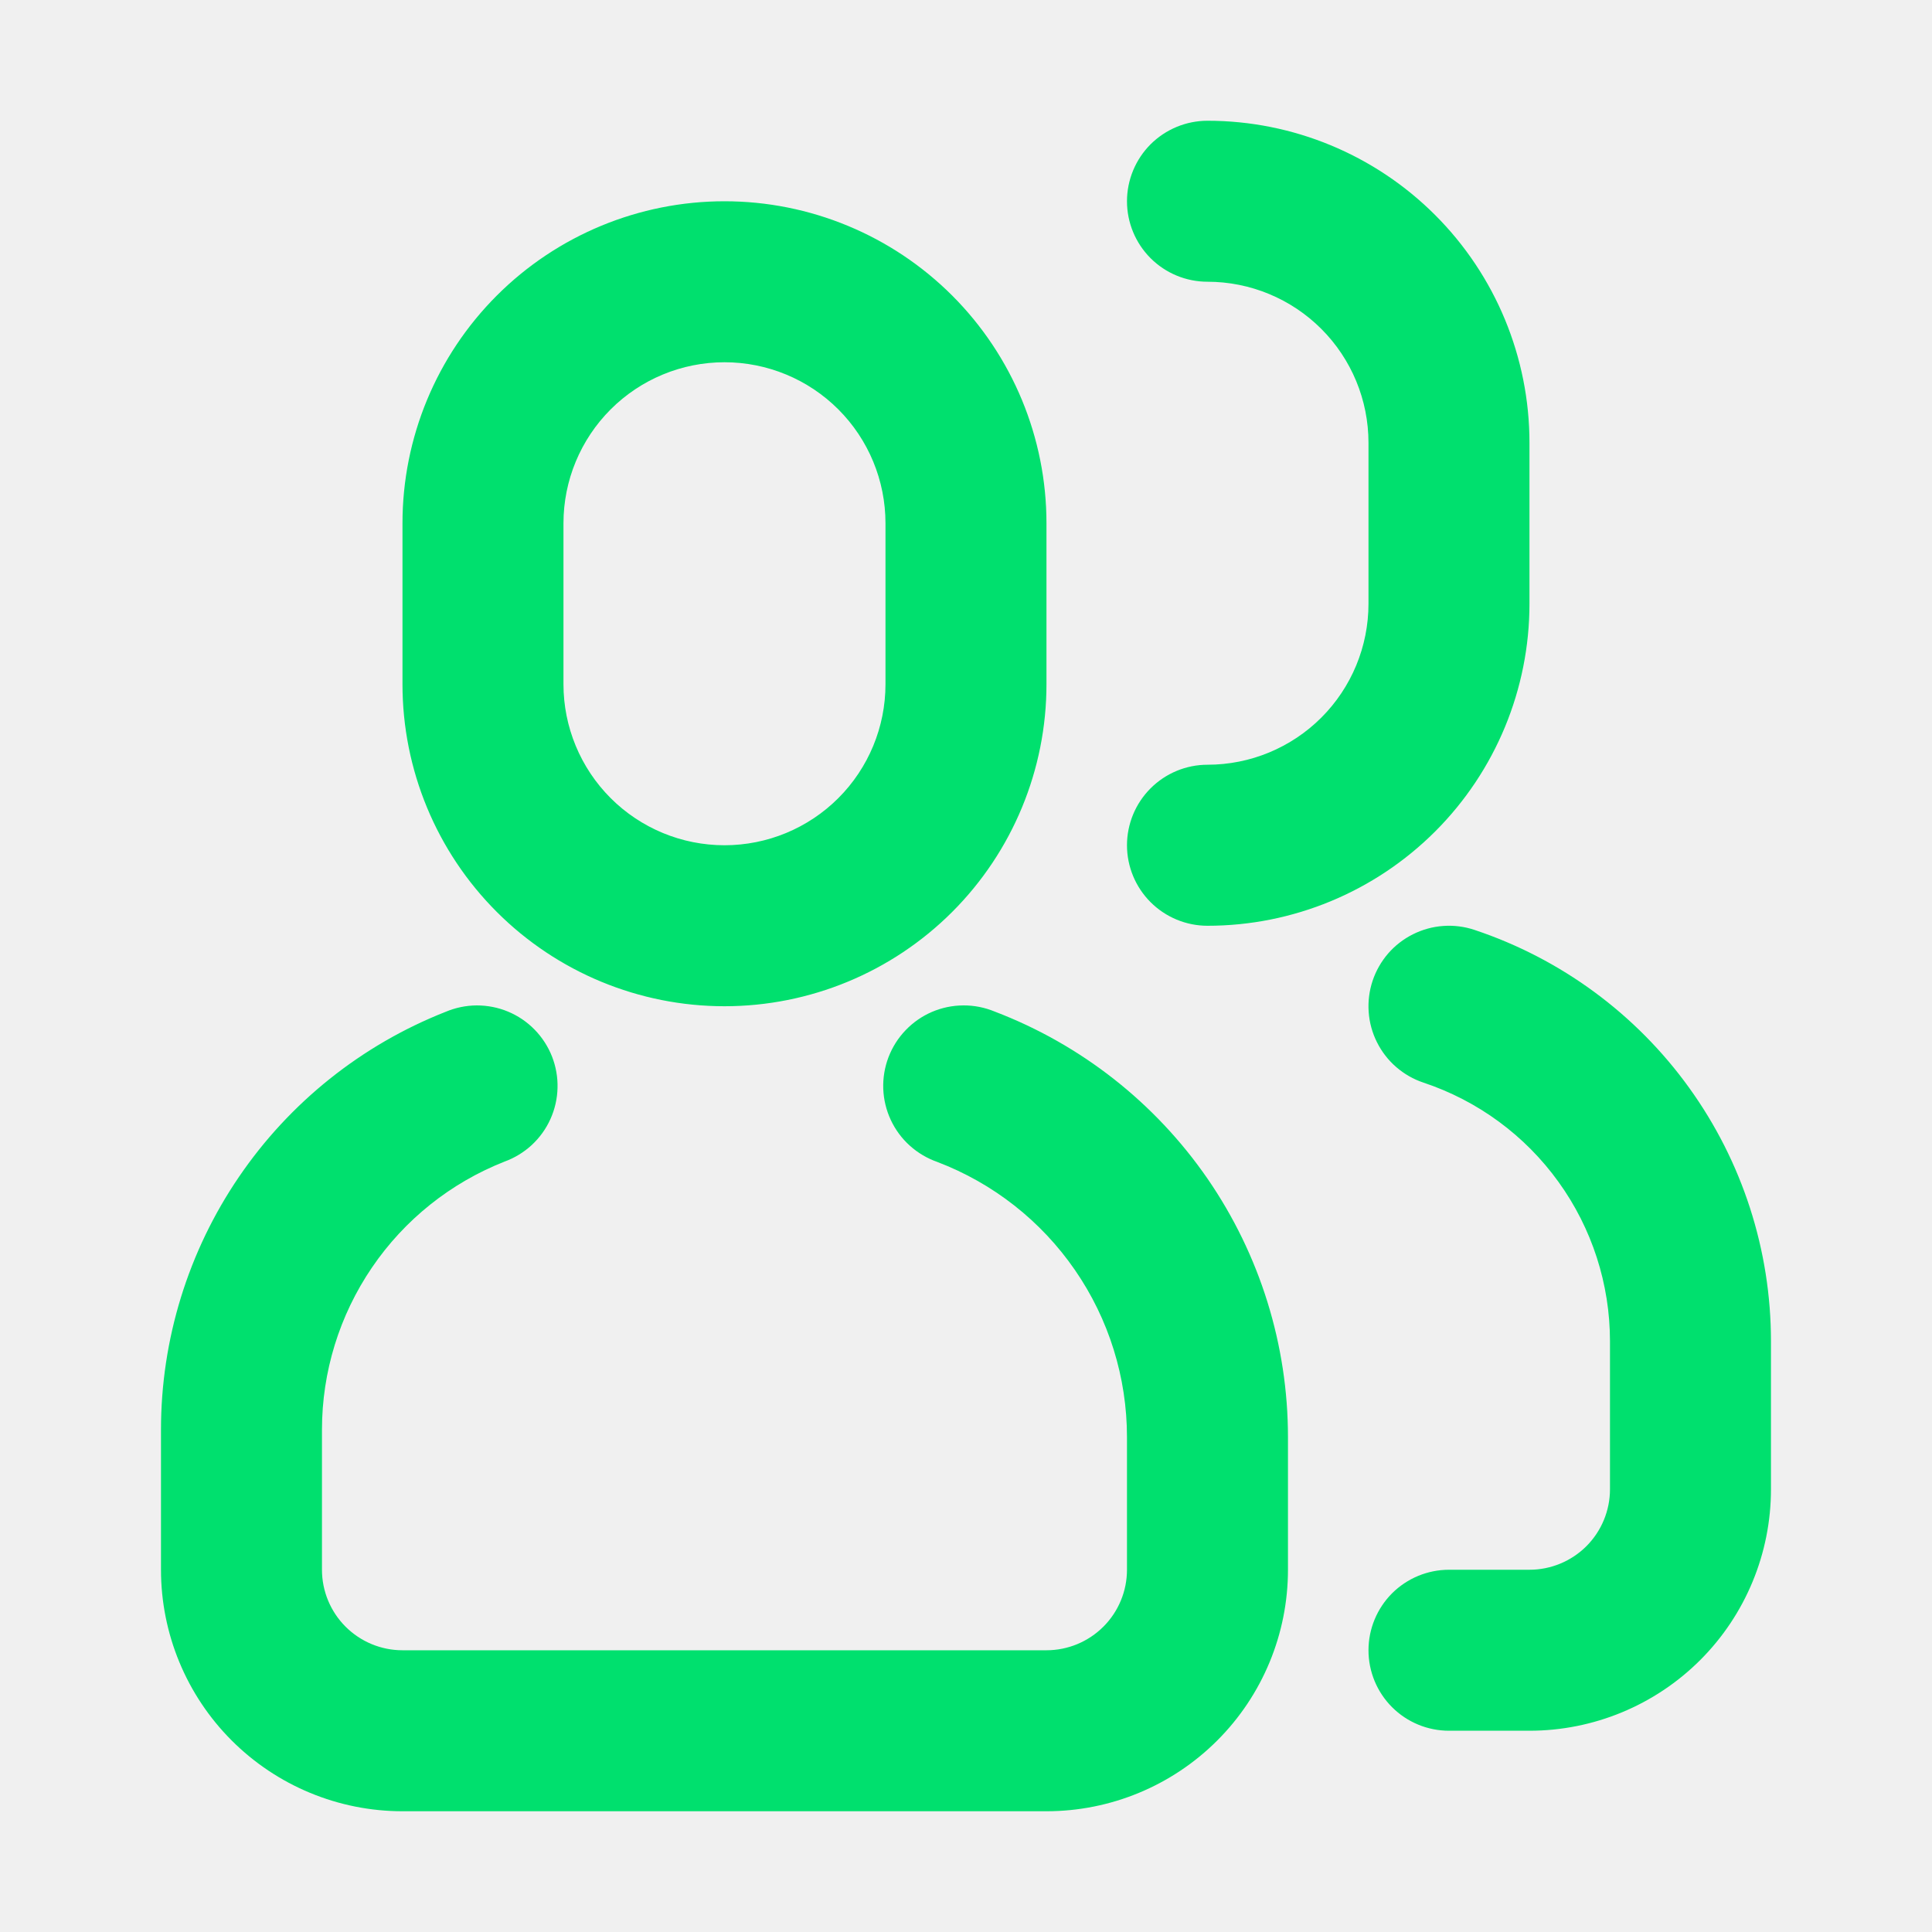
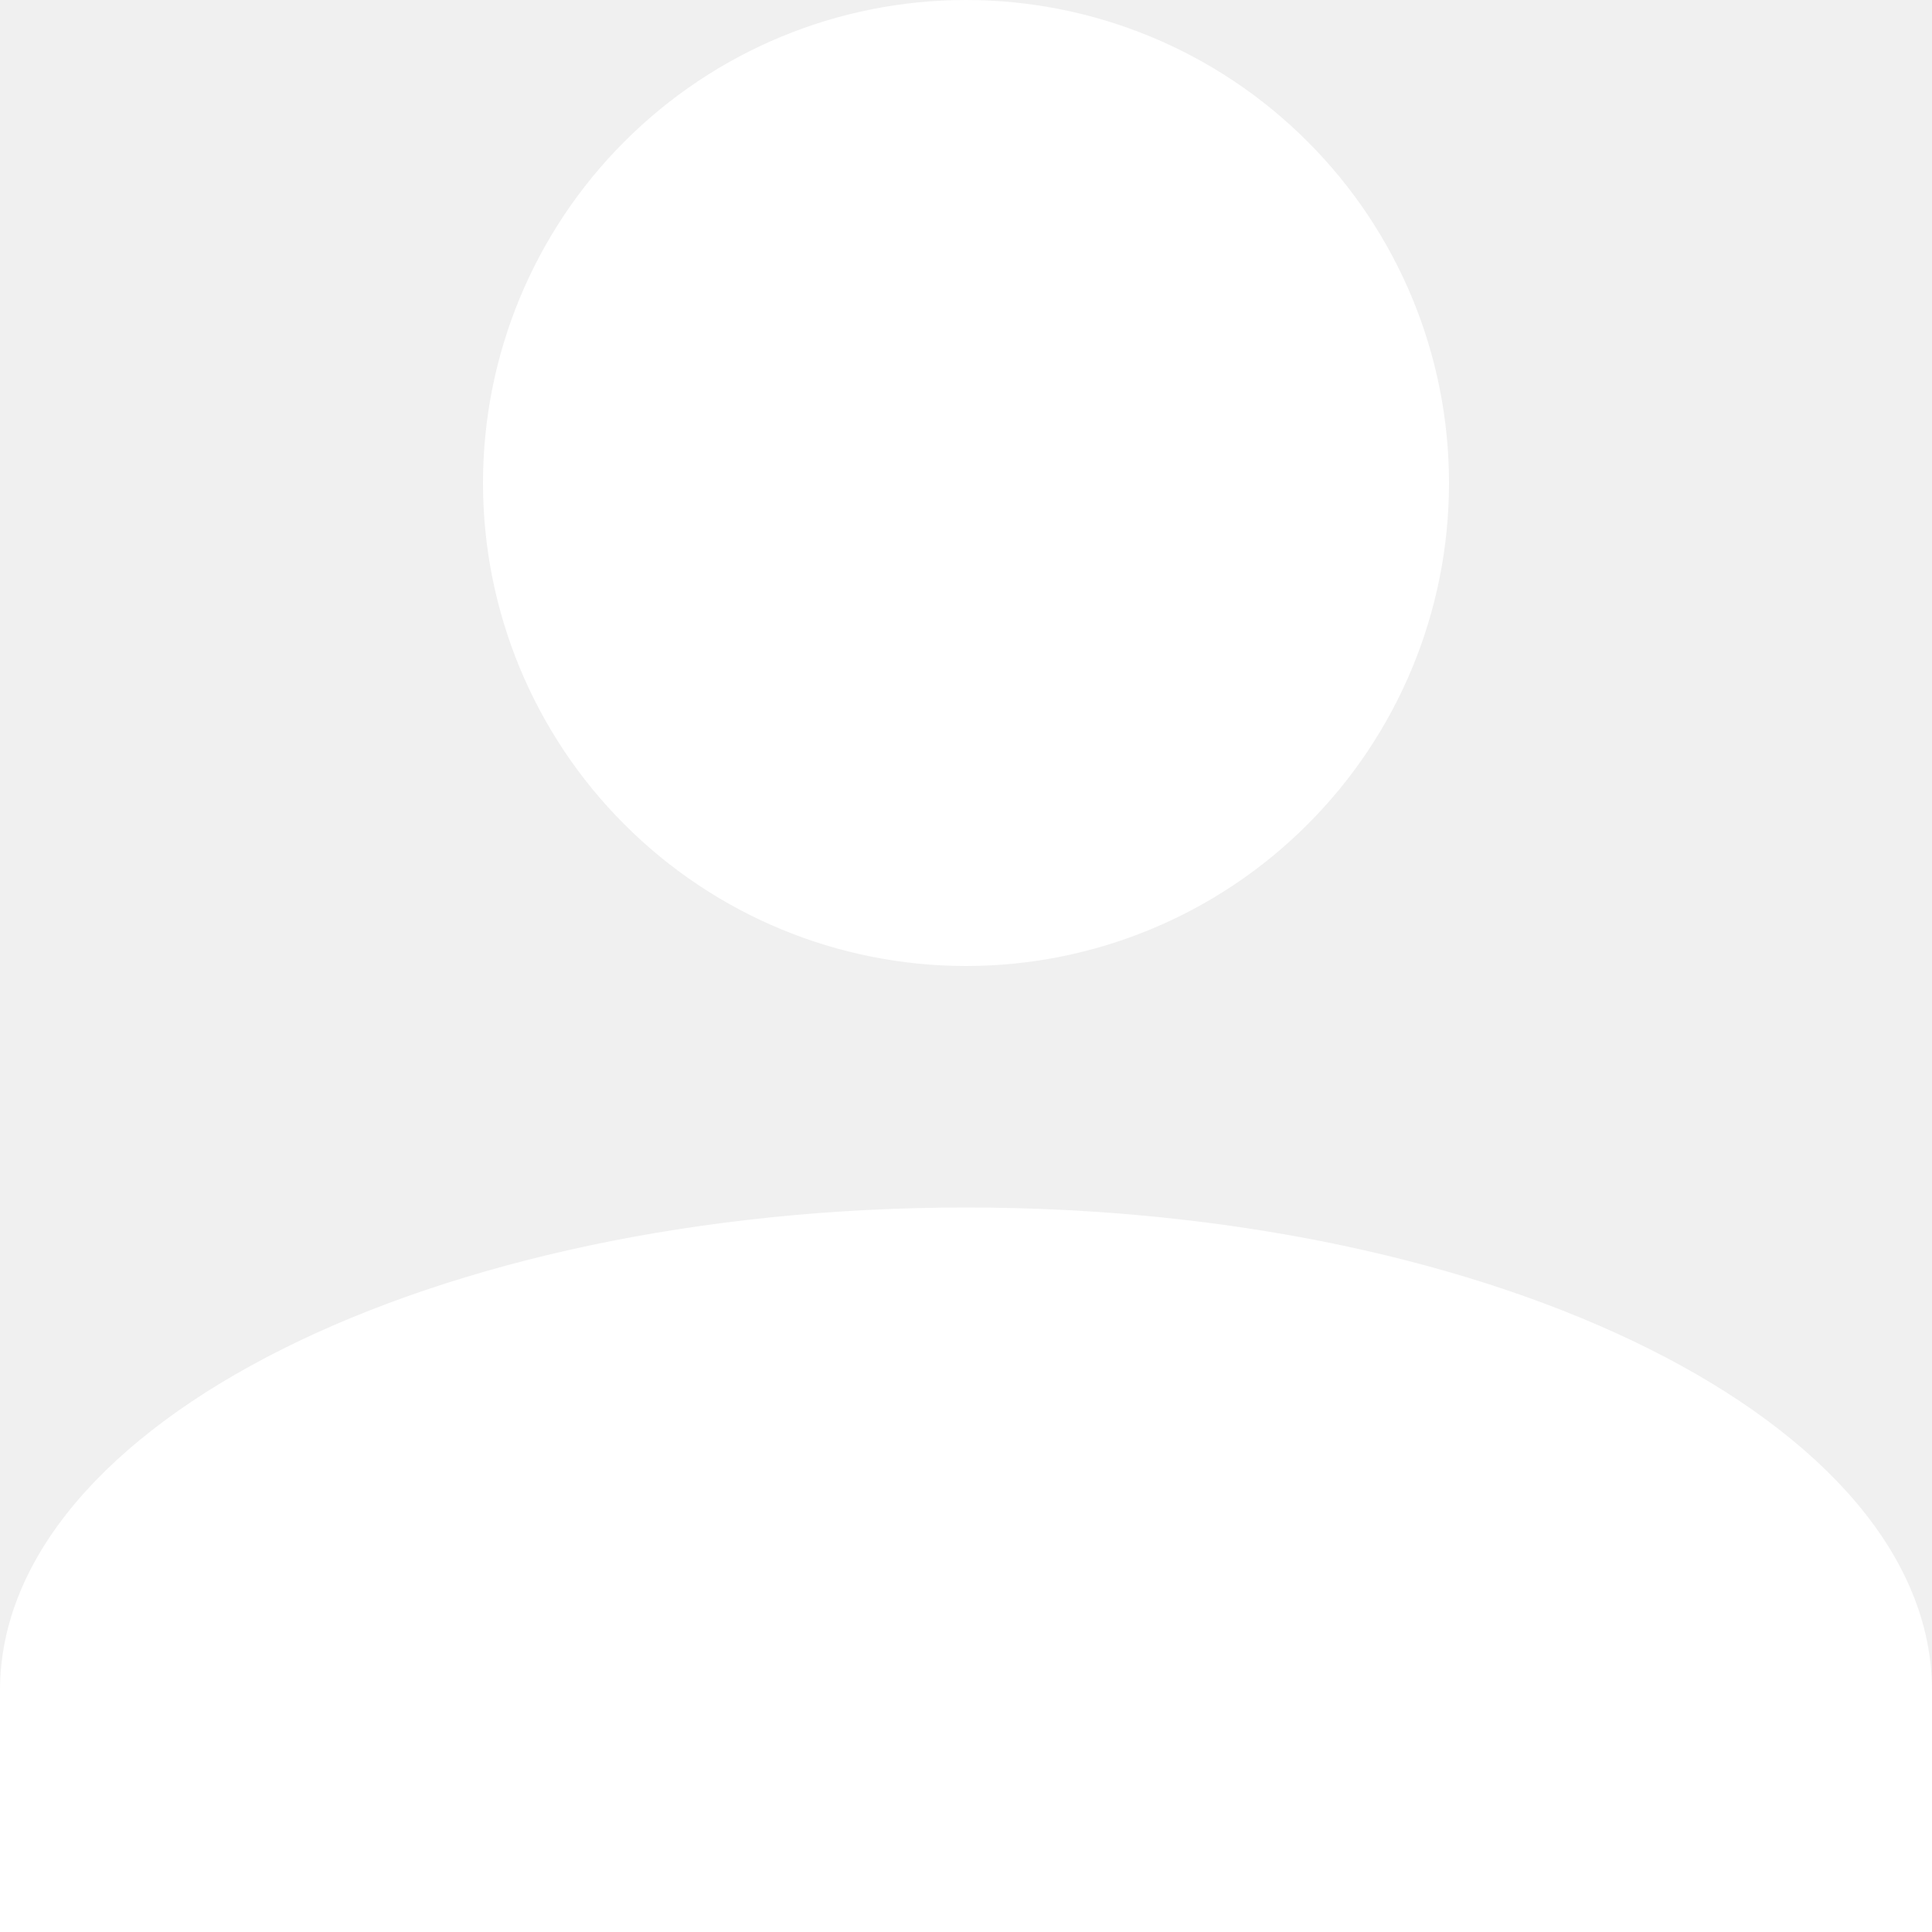
- <svg xmlns="http://www.w3.org/2000/svg" width="40" height="40" viewBox="0 0 40 40" fill="none">
-   <path d="M9.223 20.95C9.428 20.863 9.648 20.817 9.871 20.816C10.094 20.816 10.315 20.859 10.52 20.945C10.726 21.031 10.912 21.157 11.068 21.317C11.224 21.476 11.346 21.665 11.428 21.872C11.509 22.079 11.549 22.301 11.543 22.523C11.538 22.746 11.488 22.965 11.396 23.169C11.305 23.372 11.173 23.554 11.01 23.706C10.846 23.857 10.654 23.974 10.445 24.05C9.331 24.489 8.374 25.253 7.701 26.243C7.027 27.233 6.666 28.402 6.666 29.6V32.5C6.666 32.942 6.842 33.366 7.154 33.678C7.467 33.991 7.891 34.167 8.333 34.167H21.666C22.108 34.167 22.532 33.991 22.845 33.678C23.157 33.366 23.333 32.942 23.333 32.5V29.755C23.333 28.519 22.958 27.312 22.256 26.295C21.555 25.277 20.561 24.497 19.406 24.057C19.196 23.983 19.002 23.869 18.836 23.719C18.67 23.57 18.537 23.389 18.442 23.186C18.348 22.984 18.295 22.765 18.287 22.542C18.279 22.319 18.316 22.097 18.395 21.889C18.475 21.68 18.595 21.49 18.75 21.329C18.904 21.168 19.089 21.039 19.294 20.951C19.499 20.863 19.72 20.817 19.943 20.816C20.166 20.814 20.387 20.858 20.593 20.943C22.379 21.624 23.916 22.831 25.001 24.404C26.085 25.978 26.666 27.844 26.666 29.755V32.5C26.666 33.826 26.14 35.098 25.202 36.035C24.264 36.973 22.992 37.5 21.666 37.5H8.333C7.007 37.5 5.735 36.973 4.797 36.035C3.86 35.098 3.333 33.826 3.333 32.5L3.333 29.6C3.333 27.734 3.895 25.91 4.946 24.368C5.996 22.825 7.487 21.634 9.223 20.95ZM15 4.167C16.768 4.167 18.463 4.869 19.714 6.119C20.964 7.37 21.666 9.065 21.666 10.833V14.167C21.666 15.935 20.964 17.631 19.714 18.881C18.463 20.131 16.768 20.833 15 20.833C13.232 20.833 11.536 20.131 10.286 18.881C9.035 17.631 8.333 15.935 8.333 14.167V10.833C8.333 9.065 9.035 7.37 10.286 6.119C11.536 4.869 13.232 4.167 15 4.167ZM15 7.5C14.116 7.5 13.268 7.851 12.643 8.476C12.018 9.101 11.666 9.949 11.666 10.833V14.167C11.666 15.051 12.018 15.899 12.643 16.524C13.268 17.149 14.116 17.5 15 17.5C15.884 17.5 16.732 17.149 17.357 16.524C17.982 15.899 18.333 15.051 18.333 14.167V10.833C18.333 9.949 17.982 9.101 17.357 8.476C16.732 7.851 15.884 7.5 15 7.5ZM30 35.833C29.558 35.833 29.134 35.658 28.821 35.345C28.509 35.033 28.333 34.609 28.333 34.167C28.333 33.725 28.509 33.301 28.821 32.988C29.134 32.676 29.558 32.5 30 32.5H31.666C32.108 32.5 32.532 32.324 32.845 32.012C33.157 31.699 33.333 31.275 33.333 30.833V27.77C33.333 26.585 32.96 25.431 32.267 24.47C31.575 23.508 30.597 22.79 29.473 22.415C29.265 22.346 29.073 22.236 28.908 22.093C28.742 21.95 28.607 21.775 28.509 21.579C28.411 21.384 28.352 21.17 28.337 20.952C28.321 20.734 28.349 20.514 28.418 20.307C28.487 20.099 28.597 19.907 28.74 19.741C28.883 19.576 29.058 19.441 29.254 19.343C29.45 19.245 29.663 19.186 29.881 19.171C30.099 19.155 30.319 19.183 30.526 19.252C32.314 19.848 33.87 20.991 34.971 22.52C36.074 24.049 36.666 25.885 36.666 27.77V30.833C36.666 32.159 36.14 33.431 35.202 34.369C34.264 35.306 32.992 35.833 31.666 35.833H30ZM25 5.833C24.558 5.833 24.134 5.658 23.821 5.345C23.509 5.033 23.333 4.609 23.333 4.167C23.333 3.725 23.509 3.301 23.821 2.988C24.134 2.676 24.558 2.5 25 2.5C26.768 2.5 28.463 3.202 29.714 4.453C30.964 5.703 31.666 7.399 31.666 9.167V12.5C31.666 14.268 30.964 15.964 29.714 17.214C28.463 18.464 26.768 19.167 25 19.167C24.558 19.167 24.134 18.991 23.821 18.678C23.509 18.366 23.333 17.942 23.333 17.5C23.333 17.058 23.509 16.634 23.821 16.322C24.134 16.009 24.558 15.833 25 15.833C25.884 15.833 26.732 15.482 27.357 14.857C27.982 14.232 28.333 13.384 28.333 12.5V9.167C28.333 8.283 27.982 7.435 27.357 6.81C26.732 6.185 25.884 5.833 25 5.833Z" fill="#00E06E" />
+ <svg xmlns="http://www.w3.org/2000/svg" width="12" height="12" viewBox="0 0 12 12" fill="none">
+   <path d="M6 0C6.796 0 7.559 0.316 8.121 0.879C8.684 1.441 9 2.204 9 3C9 3.796 8.684 4.559 8.121 5.121C7.559 5.684 6.796 6 6 6C5.204 6 4.441 5.684 3.879 5.121C3.316 4.559 3 3.796 3 3C3 2.204 3.316 1.441 3.879 0.879C4.441 0.316 5.204 0 6 0ZM6 7.5C9.315 7.5 12 8.842 12 10.5V12H0V10.5C0 8.842 2.685 7.5 6 7.5Z" fill="white" />
</svg>
